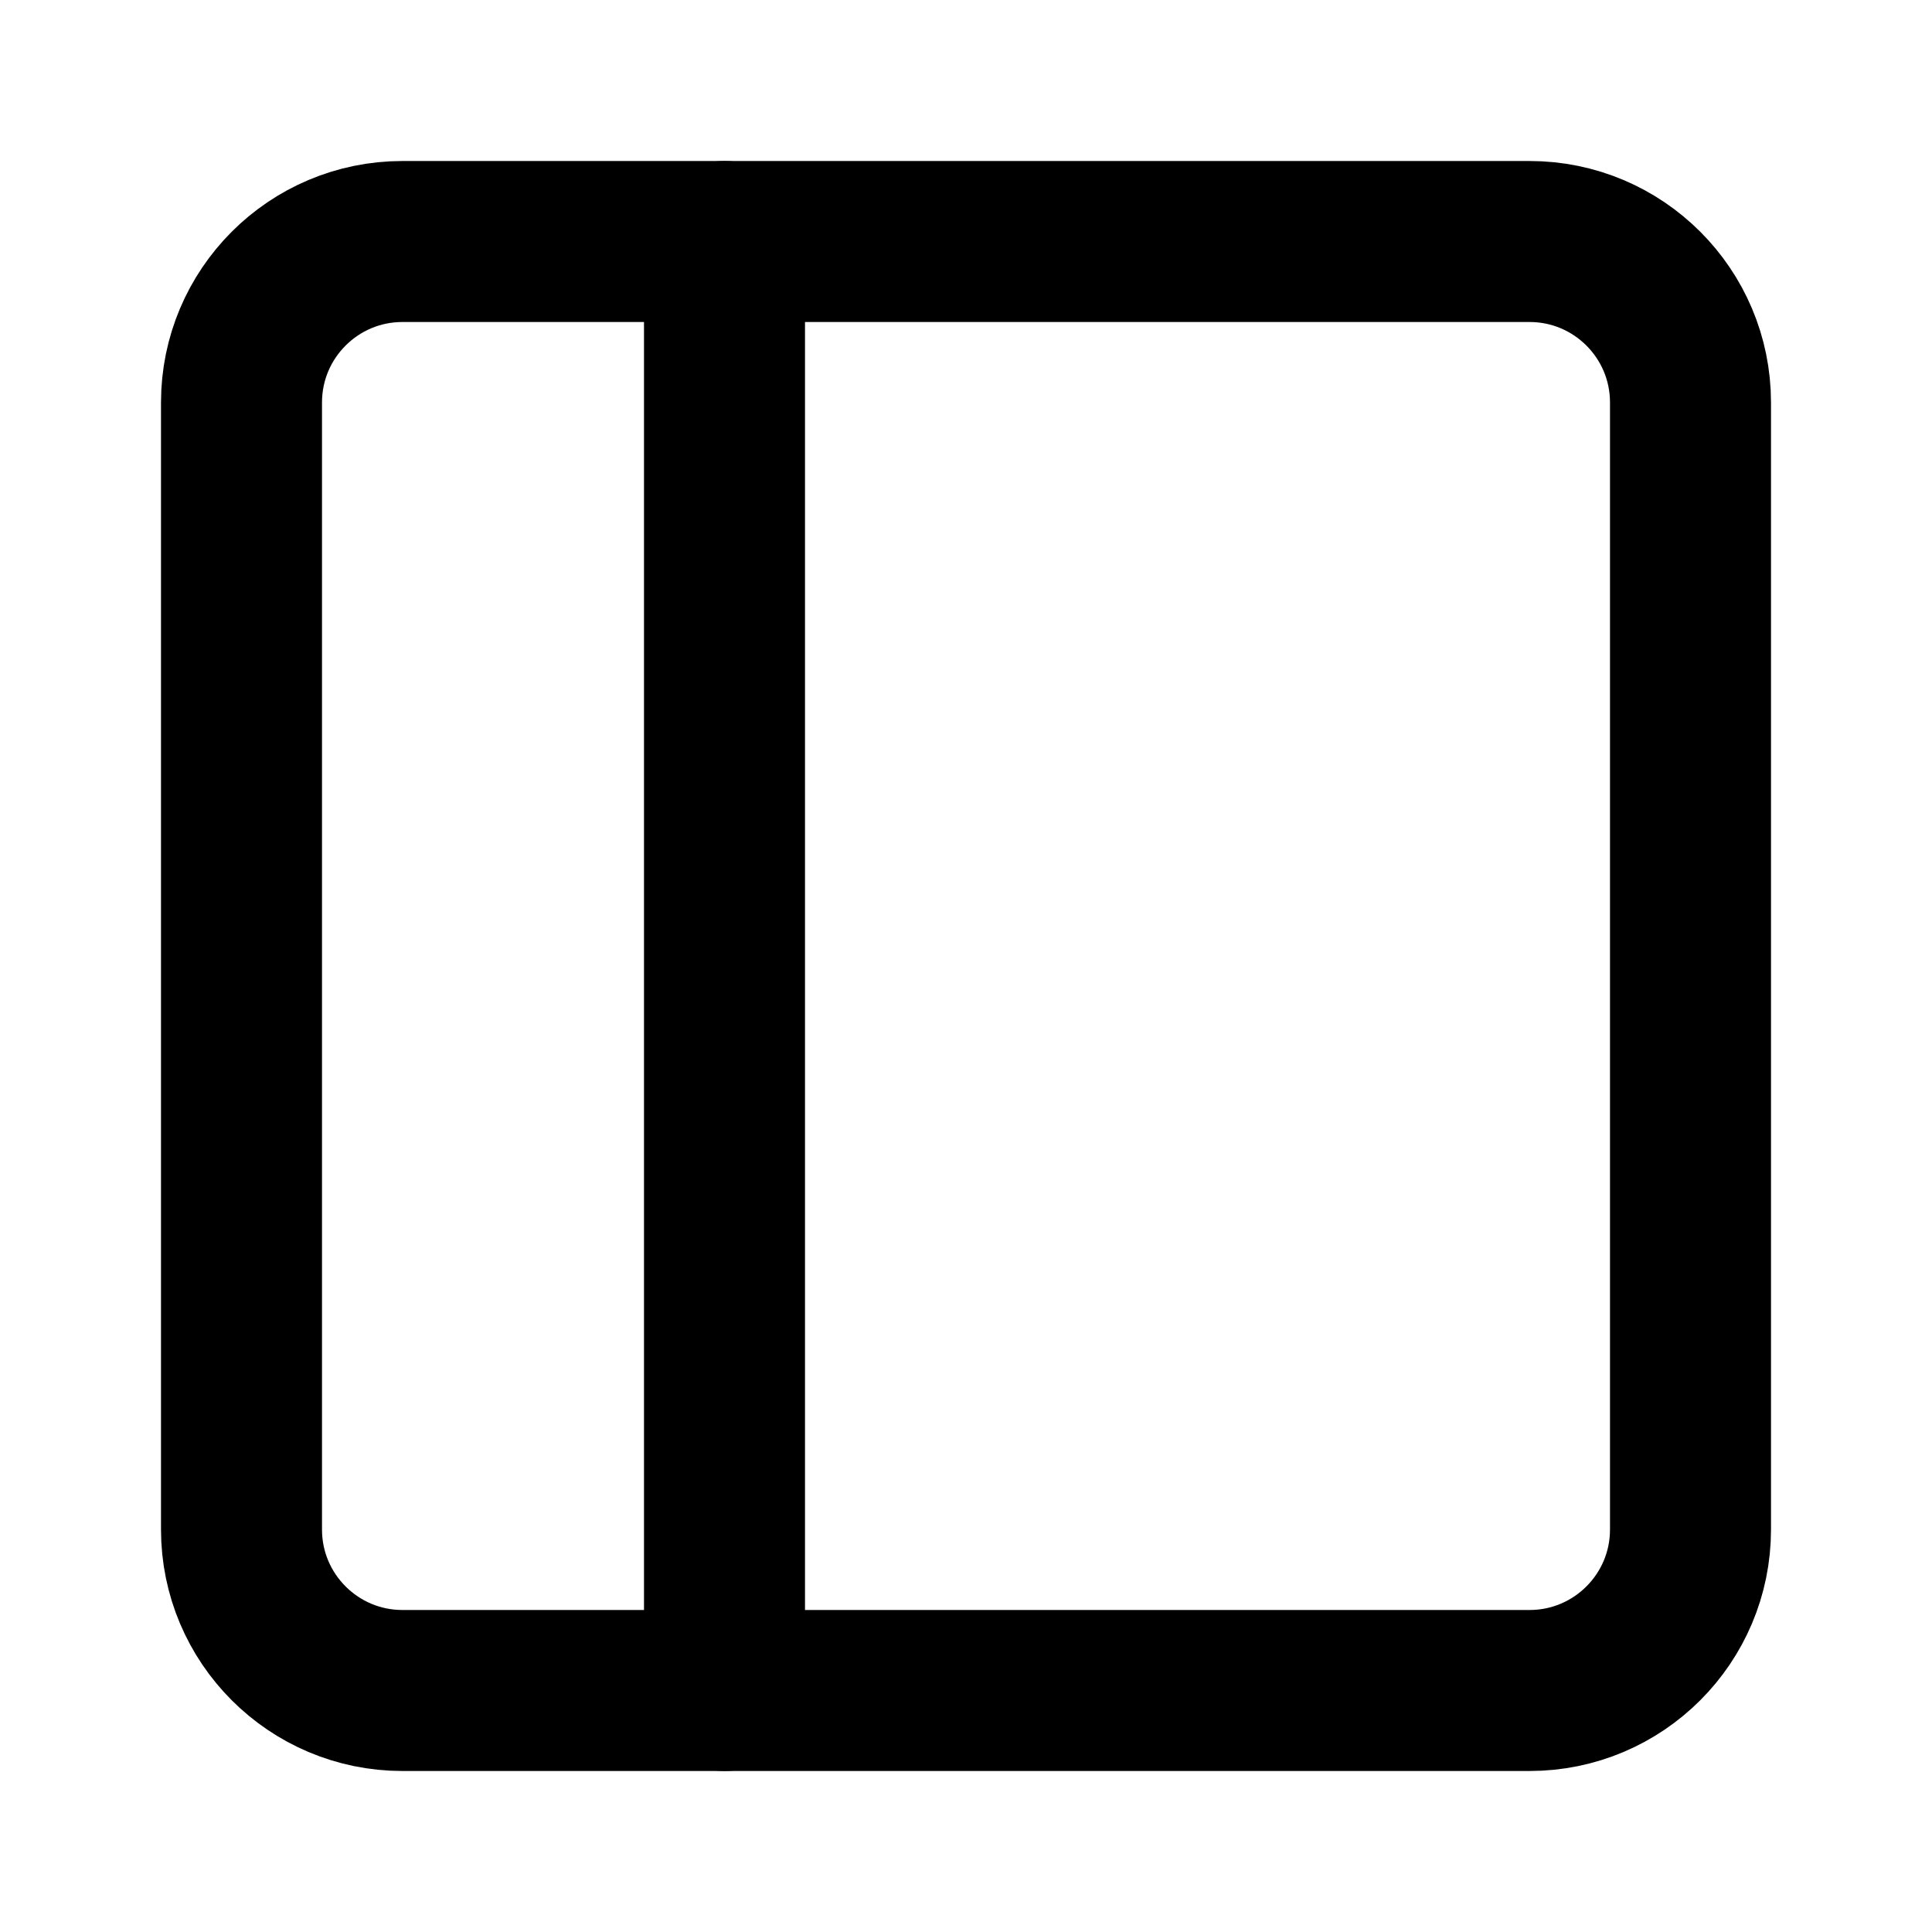
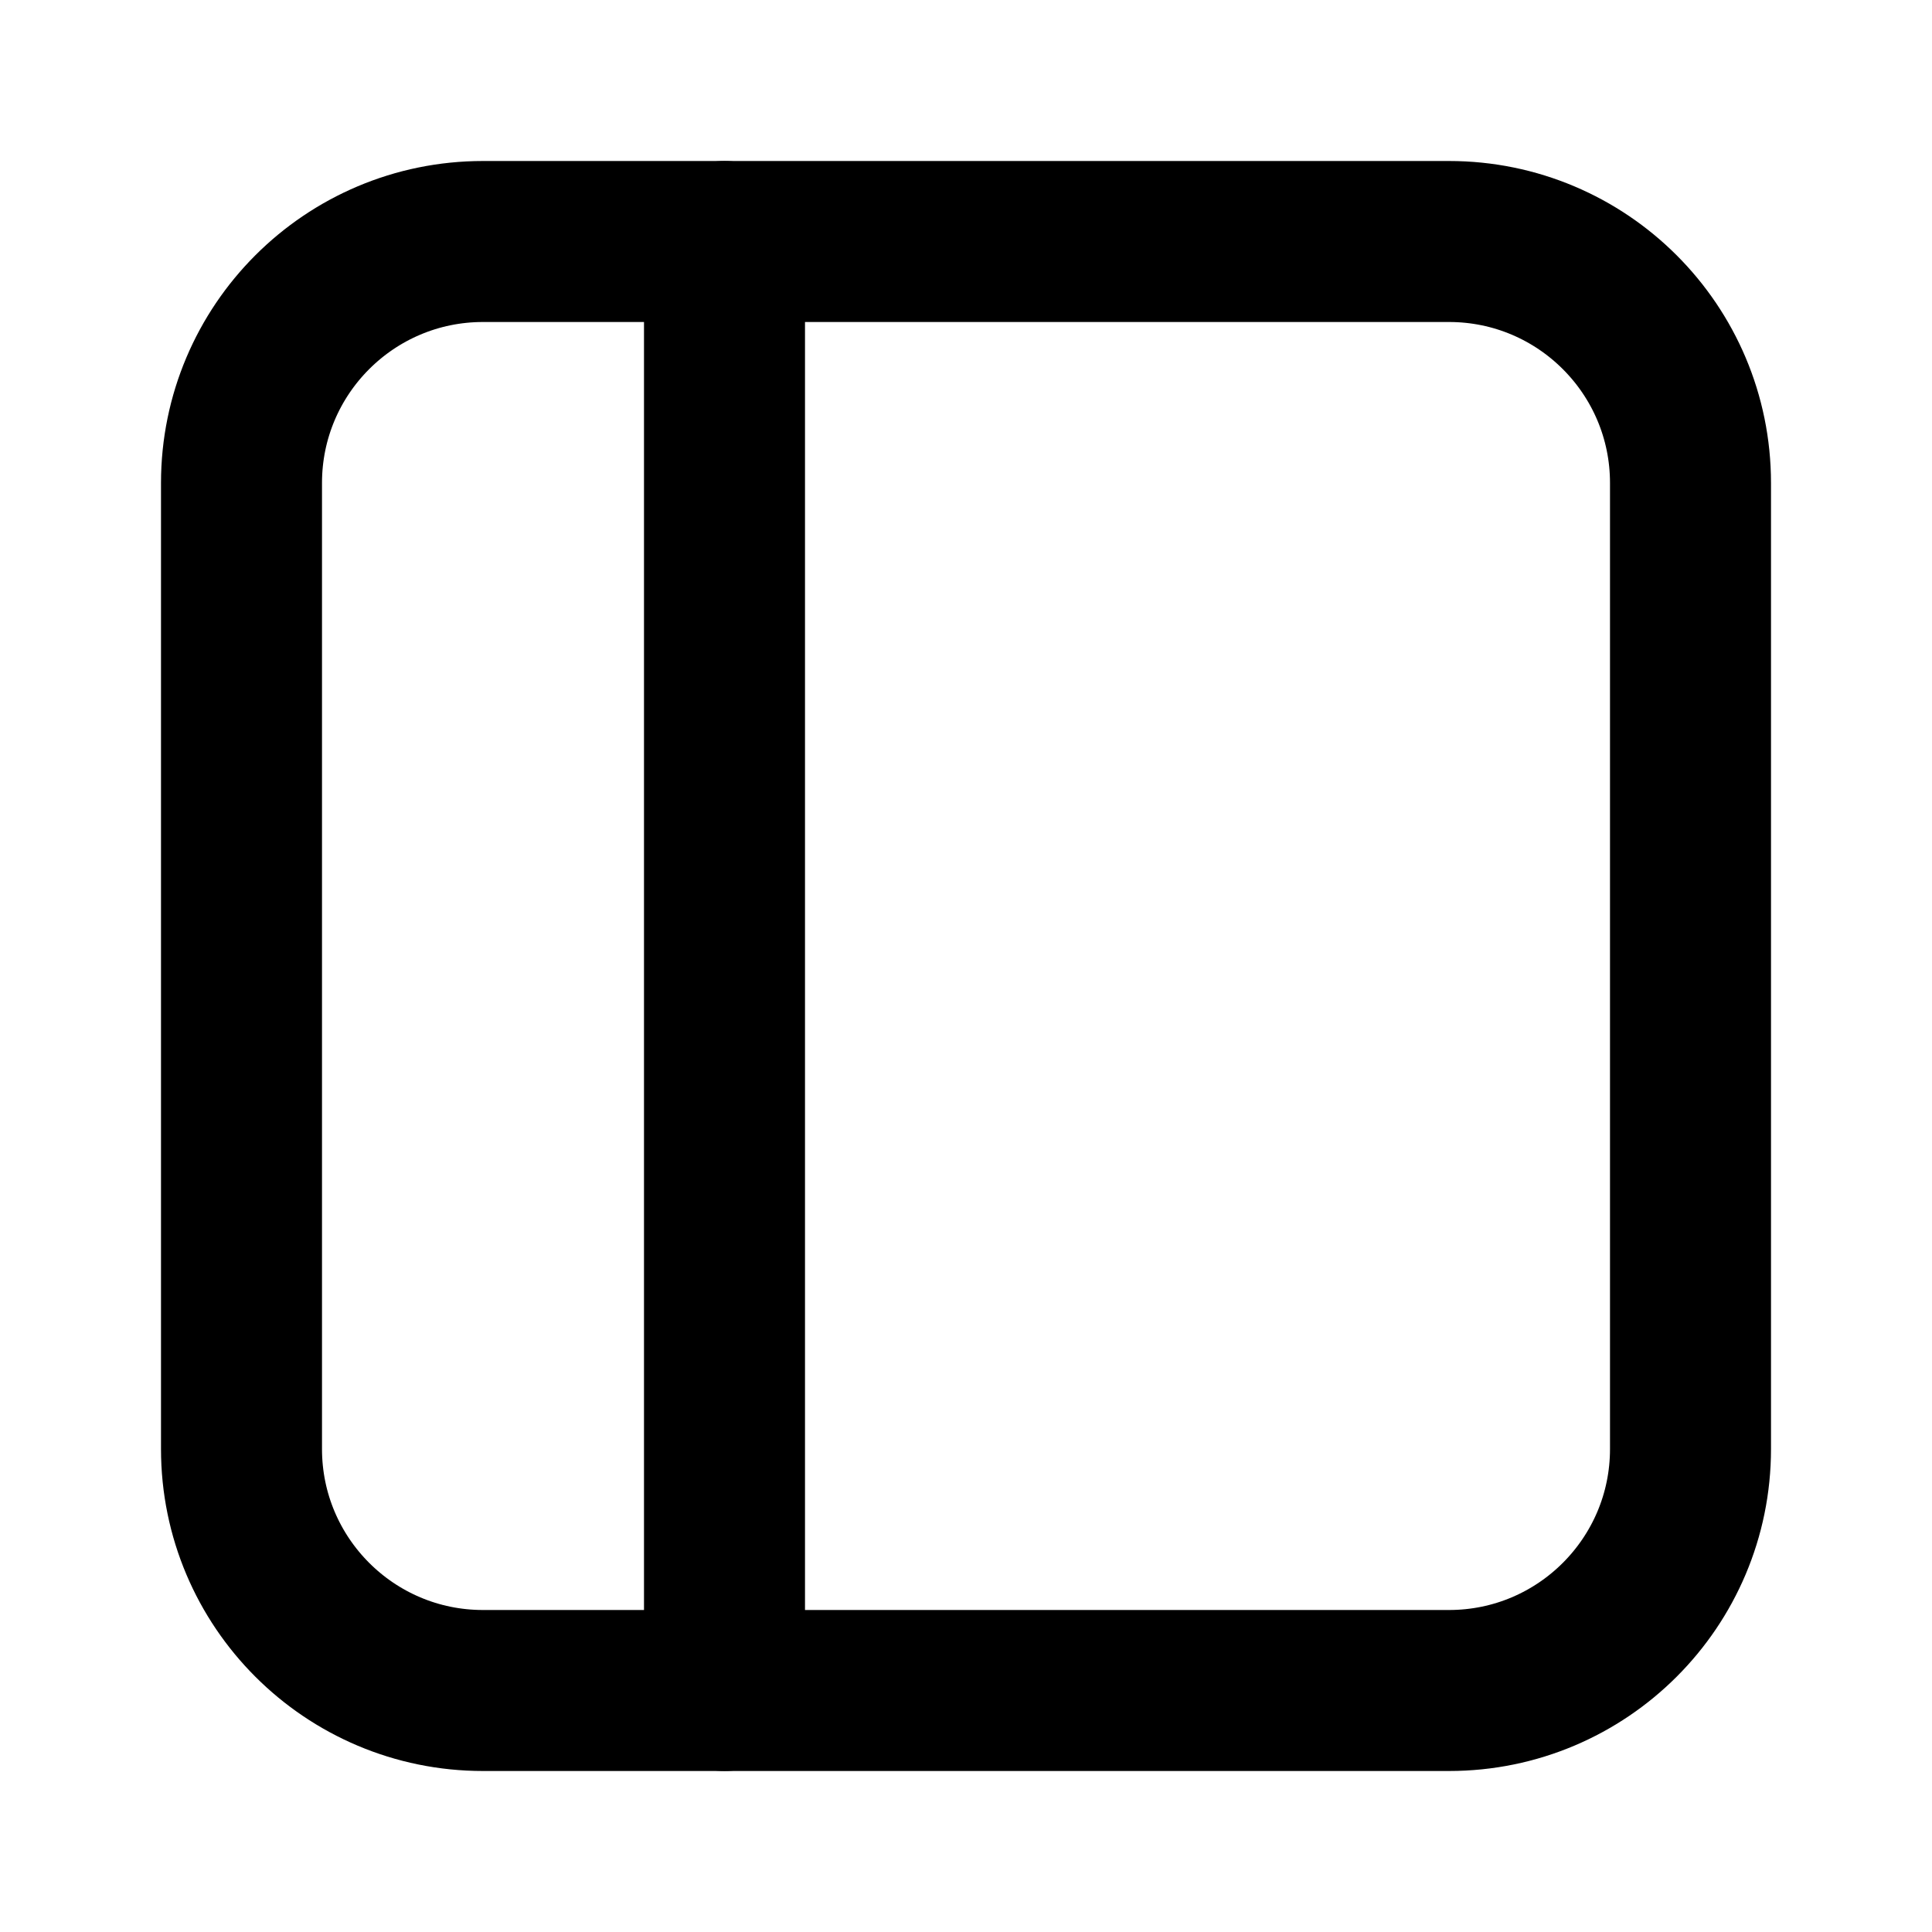
- <svg xmlns="http://www.w3.org/2000/svg" viewBox="0 0 24 24" fill="none" stroke="currentColor" stroke-width="2" stroke-linecap="round" stroke-linejoin="round">
-   <rect width="18" height="18" x="3" y="3" rx="2" />
+ <svg xmlns="http://www.w3.org/2000/svg" viewBox="0 0 24 24" fill="none" stroke="#000" stroke-width="2" stroke-linecap="round" stroke-linejoin="round">
+   <rect width="18" height="18" x="3" y="3" rx="3" />
  <path d="M9 3v18" />
</svg>
